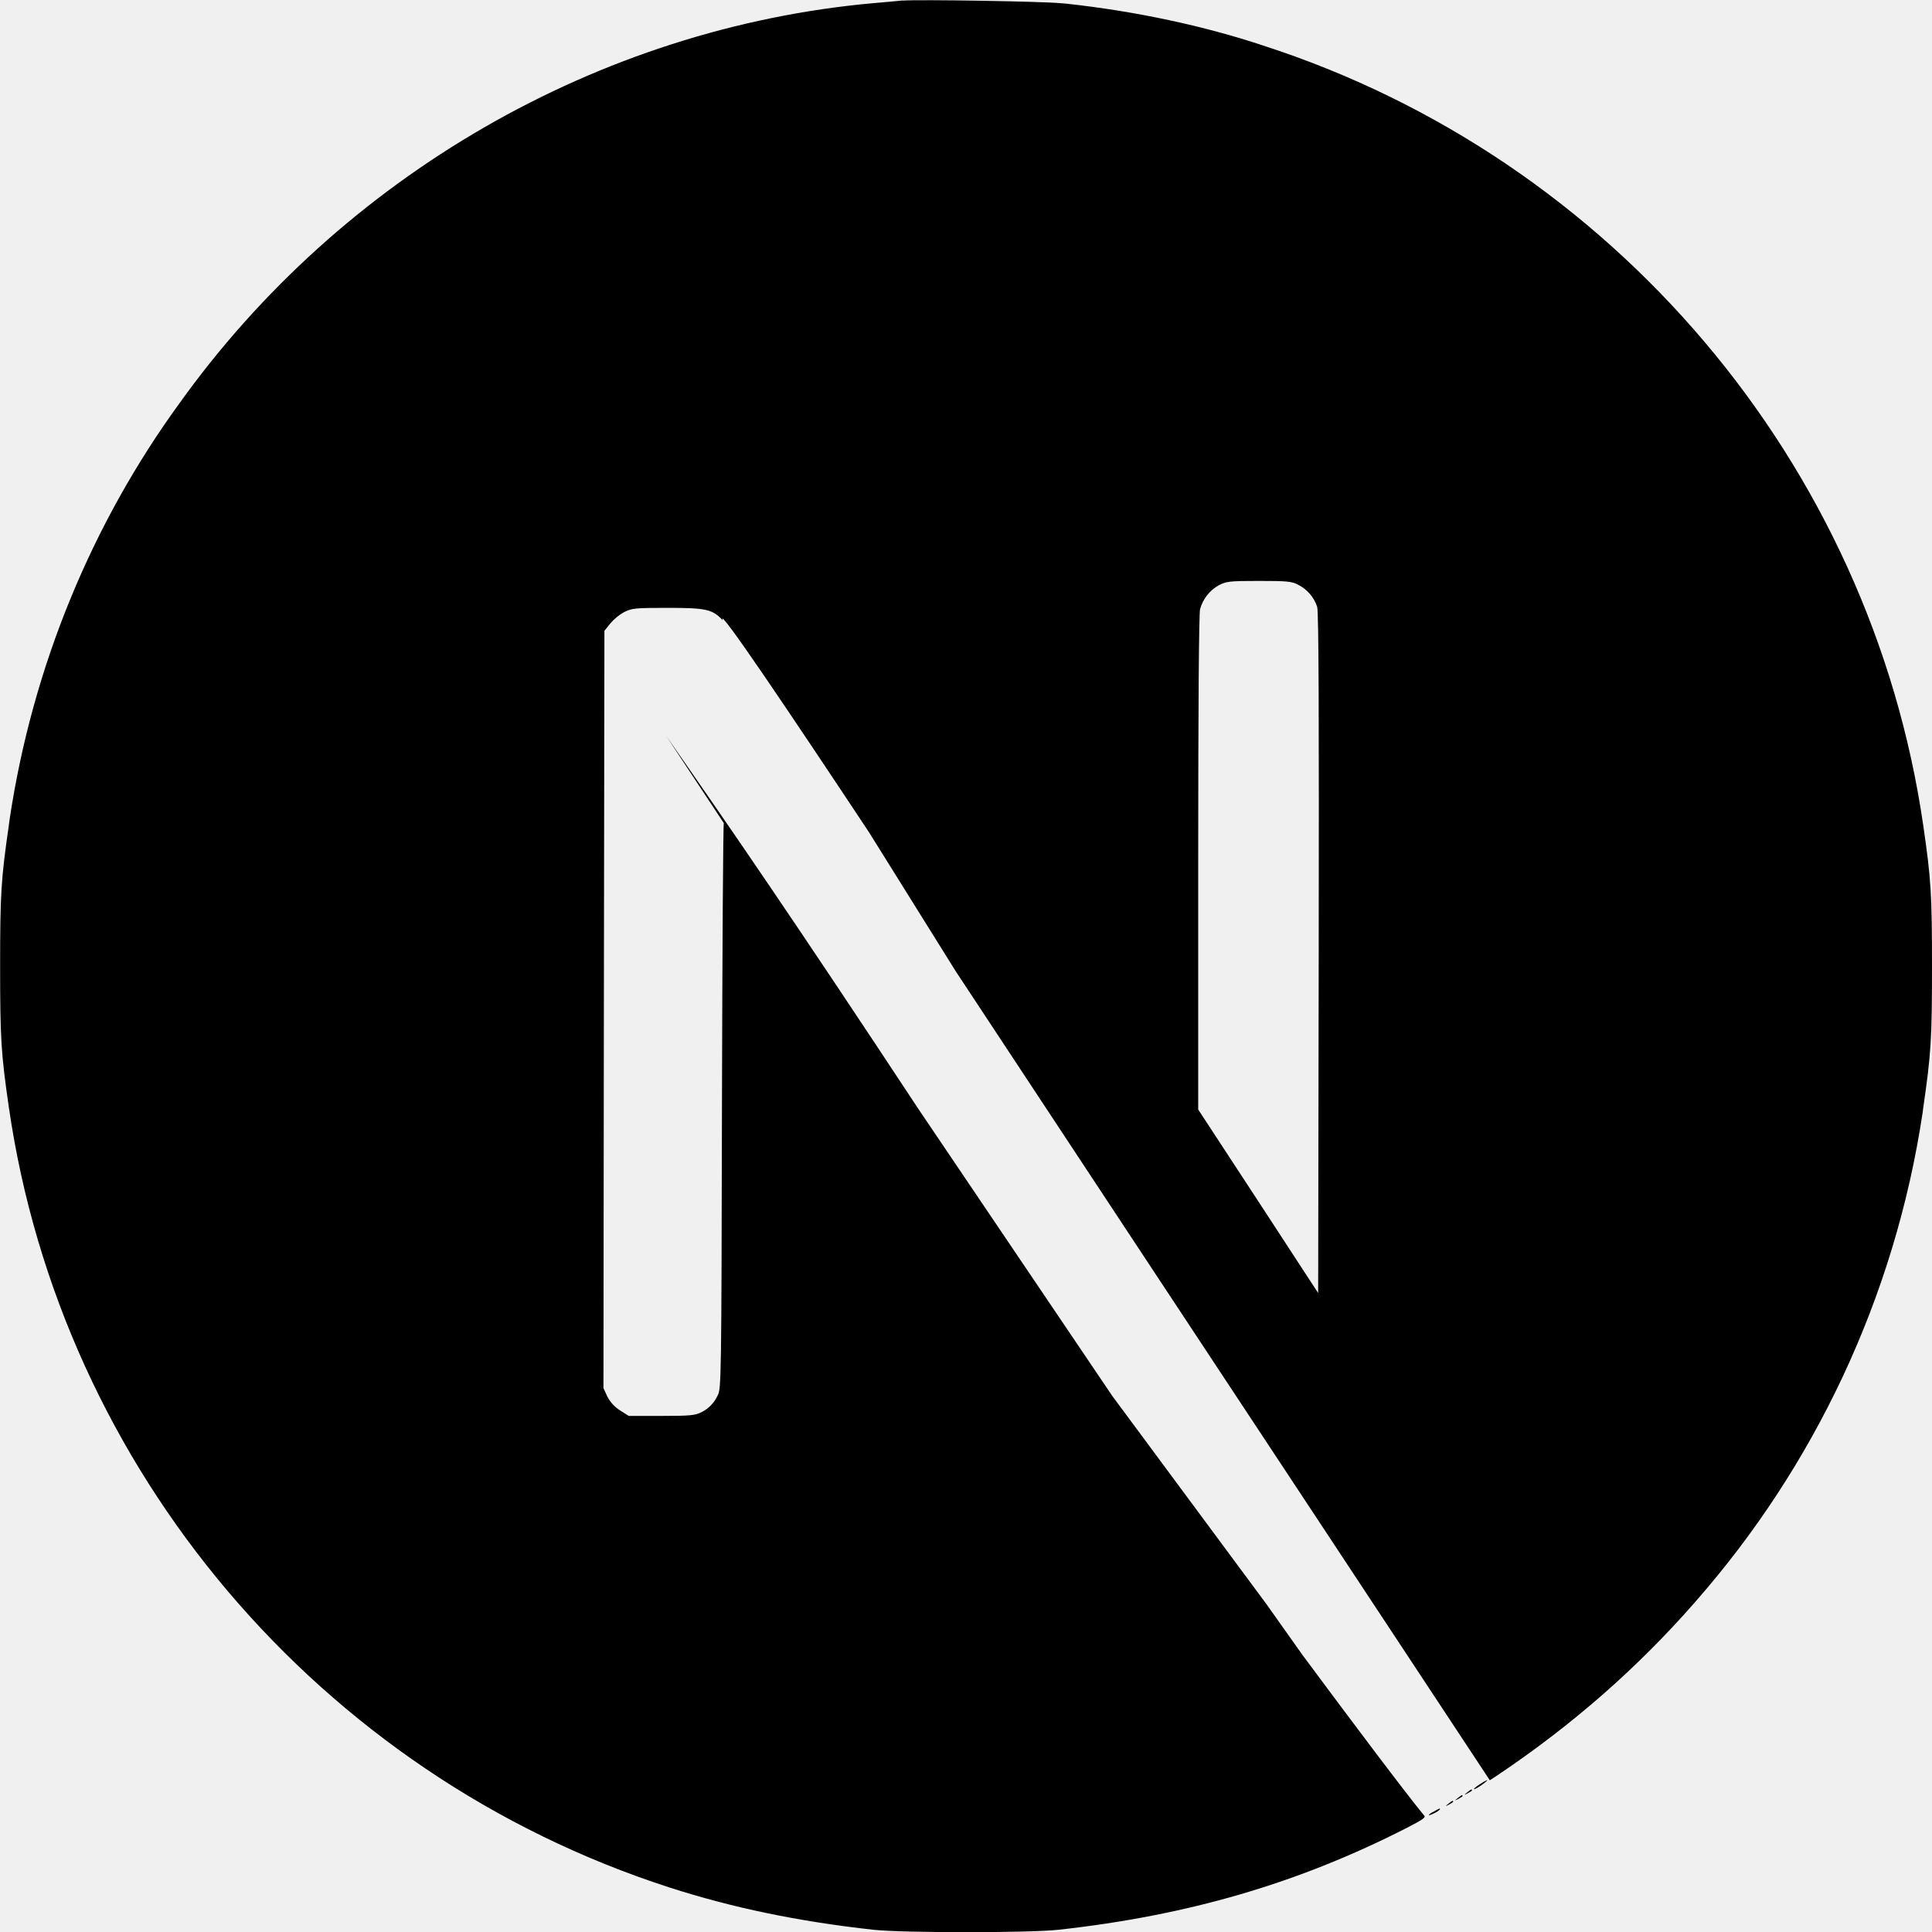
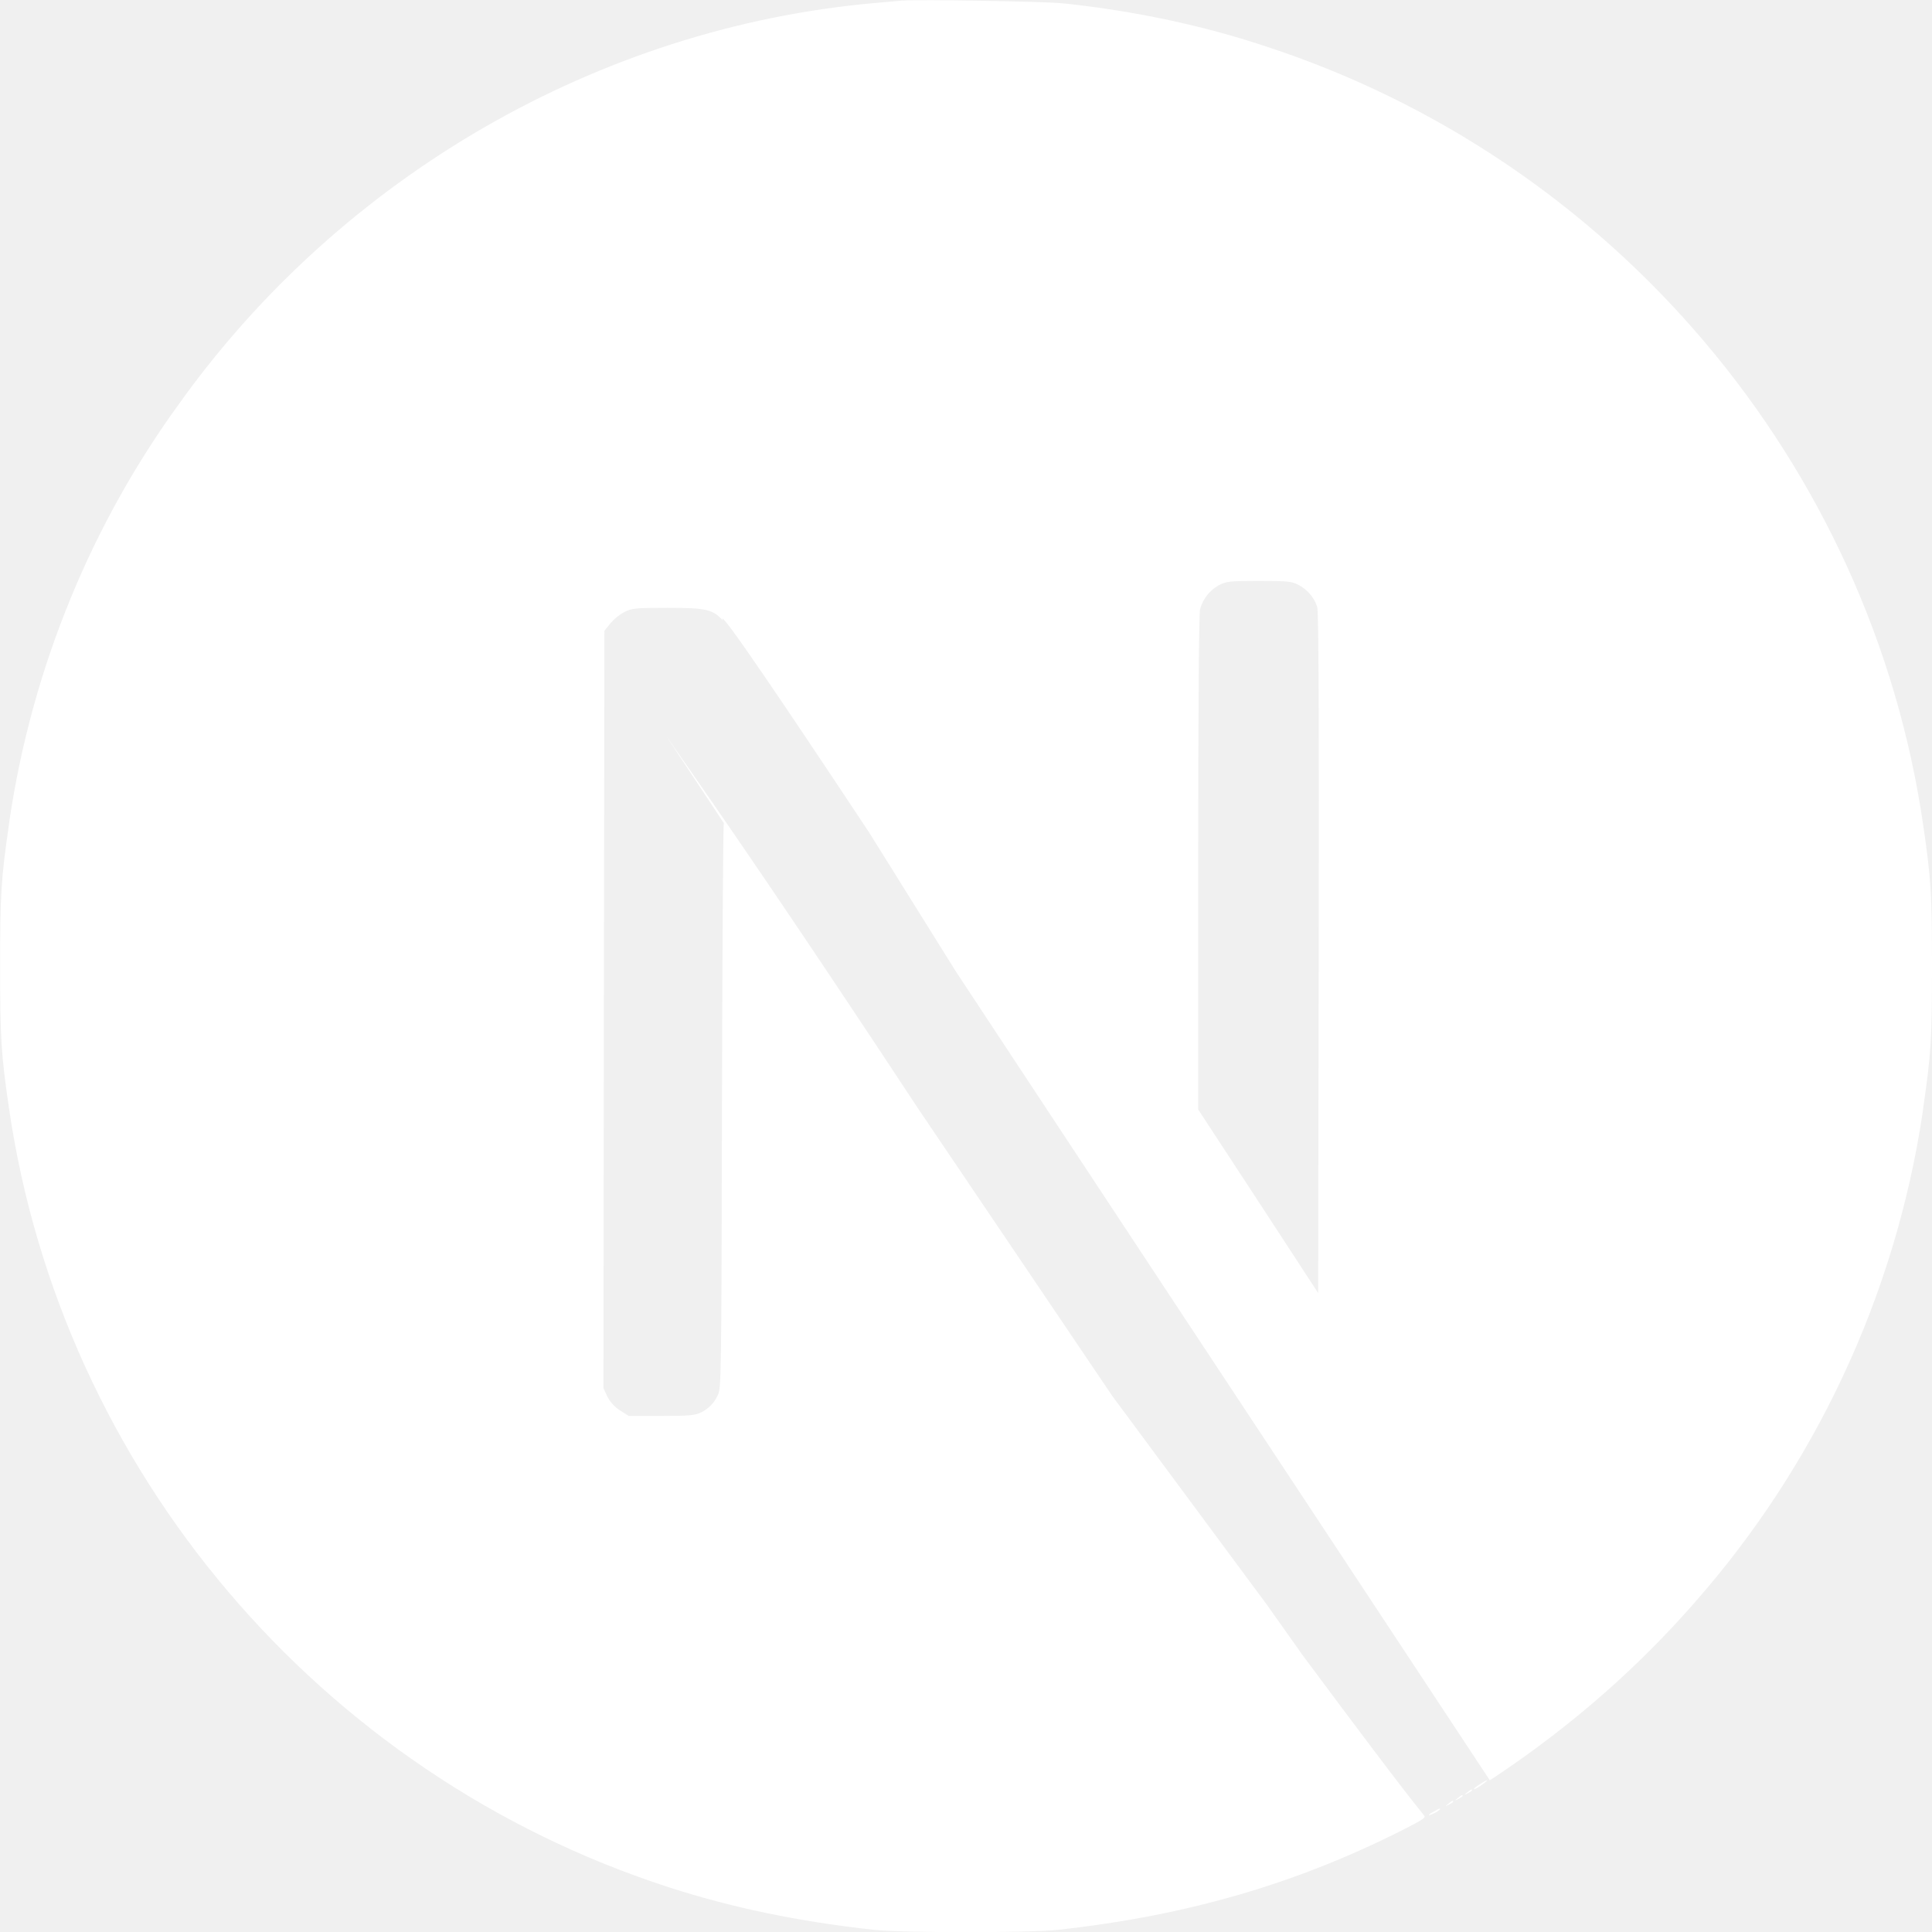
- <svg xmlns="http://www.w3.org/2000/svg" version="1.1" width="32" height="32" viewBox="0 0 32 32">
+ <svg xmlns="http://www.w3.org/2000/svg" version="1.1" width="32" height="32" viewBox="0 0 32 32" fill="#fff">
  <path d="M23.751 30.003c-0.119 0.063-0.112 0.088 0.007 0.028 0.036-0.016 0.067-0.037 0.093-0.063l-0 0c0-0.021-0.003-0.019-0.1 0.035zM23.988 29.877c-0.056 0.044-0.056 0.047 0.012 0.012 0.037-0.019 0.069-0.040 0.069-0.047 0-0.025-0.016-0.019-0.081 0.035zM24.144 29.783c-0.056 0.044-0.056 0.047 0.012 0.012 0.037-0.019 0.069-0.040 0.069-0.047 0-0.025-0.016-0.019-0.081 0.035zM24.3 29.689c-0.056 0.044-0.056 0.047 0.012 0.012 0.037-0.019 0.069-0.040 0.069-0.047 0-0.025-0.016-0.019-0.081 0.035zM24.516 29.549c-0.109 0.069-0.144 0.116-0.047 0.063 0.069-0.040 0.181-0.125 0.163-0.128-0.044 0.019-0.082 0.041-0.118 0.067l0.002-0.001zM14.952 0.008c-0.069 0.007-0.288 0.028-0.485 0.044-4.544 0.409-8.801 2.861-11.497 6.631-1.43 1.965-2.431 4.334-2.813 6.904l-0.011 0.087c-0.128 0.879-0.144 1.139-0.144 2.331s0.016 1.451 0.144 2.331c0.869 6.008 5.145 11.056 10.944 12.927 1.039 0.335 2.133 0.563 3.377 0.7 0.485 0.053 2.58 0.053 3.065 0 2.148-0.237 3.969-0.769 5.764-1.685 0.275-0.141 0.328-0.179 0.291-0.209-0.312-0.379-1.167-1.516-2.015-2.659l-0.591-0.834-2.559-3.456-3.205-4.744c-2.045-3.101-3.108-4.645-4.18-6.183l0.952 1.441c-0.012-0.003-0.025 2.105-0.031 4.679-0.009 4.507-0.012 4.688-0.069 4.795-0.056 0.125-0.152 0.224-0.271 0.283l-0.003 0.001c-0.1 0.051-0.188 0.060-0.66 0.060h-0.541l-0.144-0.091c-0.089-0.057-0.16-0.134-0.208-0.225l-0.002-0.003-0.065-0.141 0.007-6.271 0.009-6.273 0.097-0.121c0.065-0.076 0.142-0.14 0.228-0.188l0.004-0.002c0.128-0.063 0.179-0.069 0.72-0.069 0.639 0 0.744 0.025 0.911 0.207-0.11-0.286 1.162 1.609 2.423 3.511l1.437 2.303c2.077 3.149 4.916 7.449 6.312 9.561l2.533 3.837 0.128-0.084c1.249-0.838 2.329-1.789 3.27-2.865l0.016-0.019c1.947-2.219 3.292-5.011 3.755-8.091l0.011-0.088c0.128-0.879 0.144-1.139 0.144-2.331s-0.016-1.451-0.144-2.331c-0.869-6.008-5.145-11.056-10.944-12.927-0.962-0.319-2.092-0.565-3.257-0.691l-0.074-0.006c-0.3-0.031-2.368-0.065-2.629-0.044zM21.501 9.685c0.15 0.076 0.263 0.207 0.315 0.365l0.001 0.004c0.025 0.081 0.031 1.82 0.025 5.739l-0.009 5.624-0.992-1.52-0.995-1.52v-4.088c0-2.643 0.012-4.128 0.031-4.2 0.048-0.171 0.159-0.31 0.306-0.393l0.003-0.002c0.128-0.065 0.175-0.072 0.667-0.072 0.463 0 0.544 0.007 0.648 0.063z" />
</svg>
